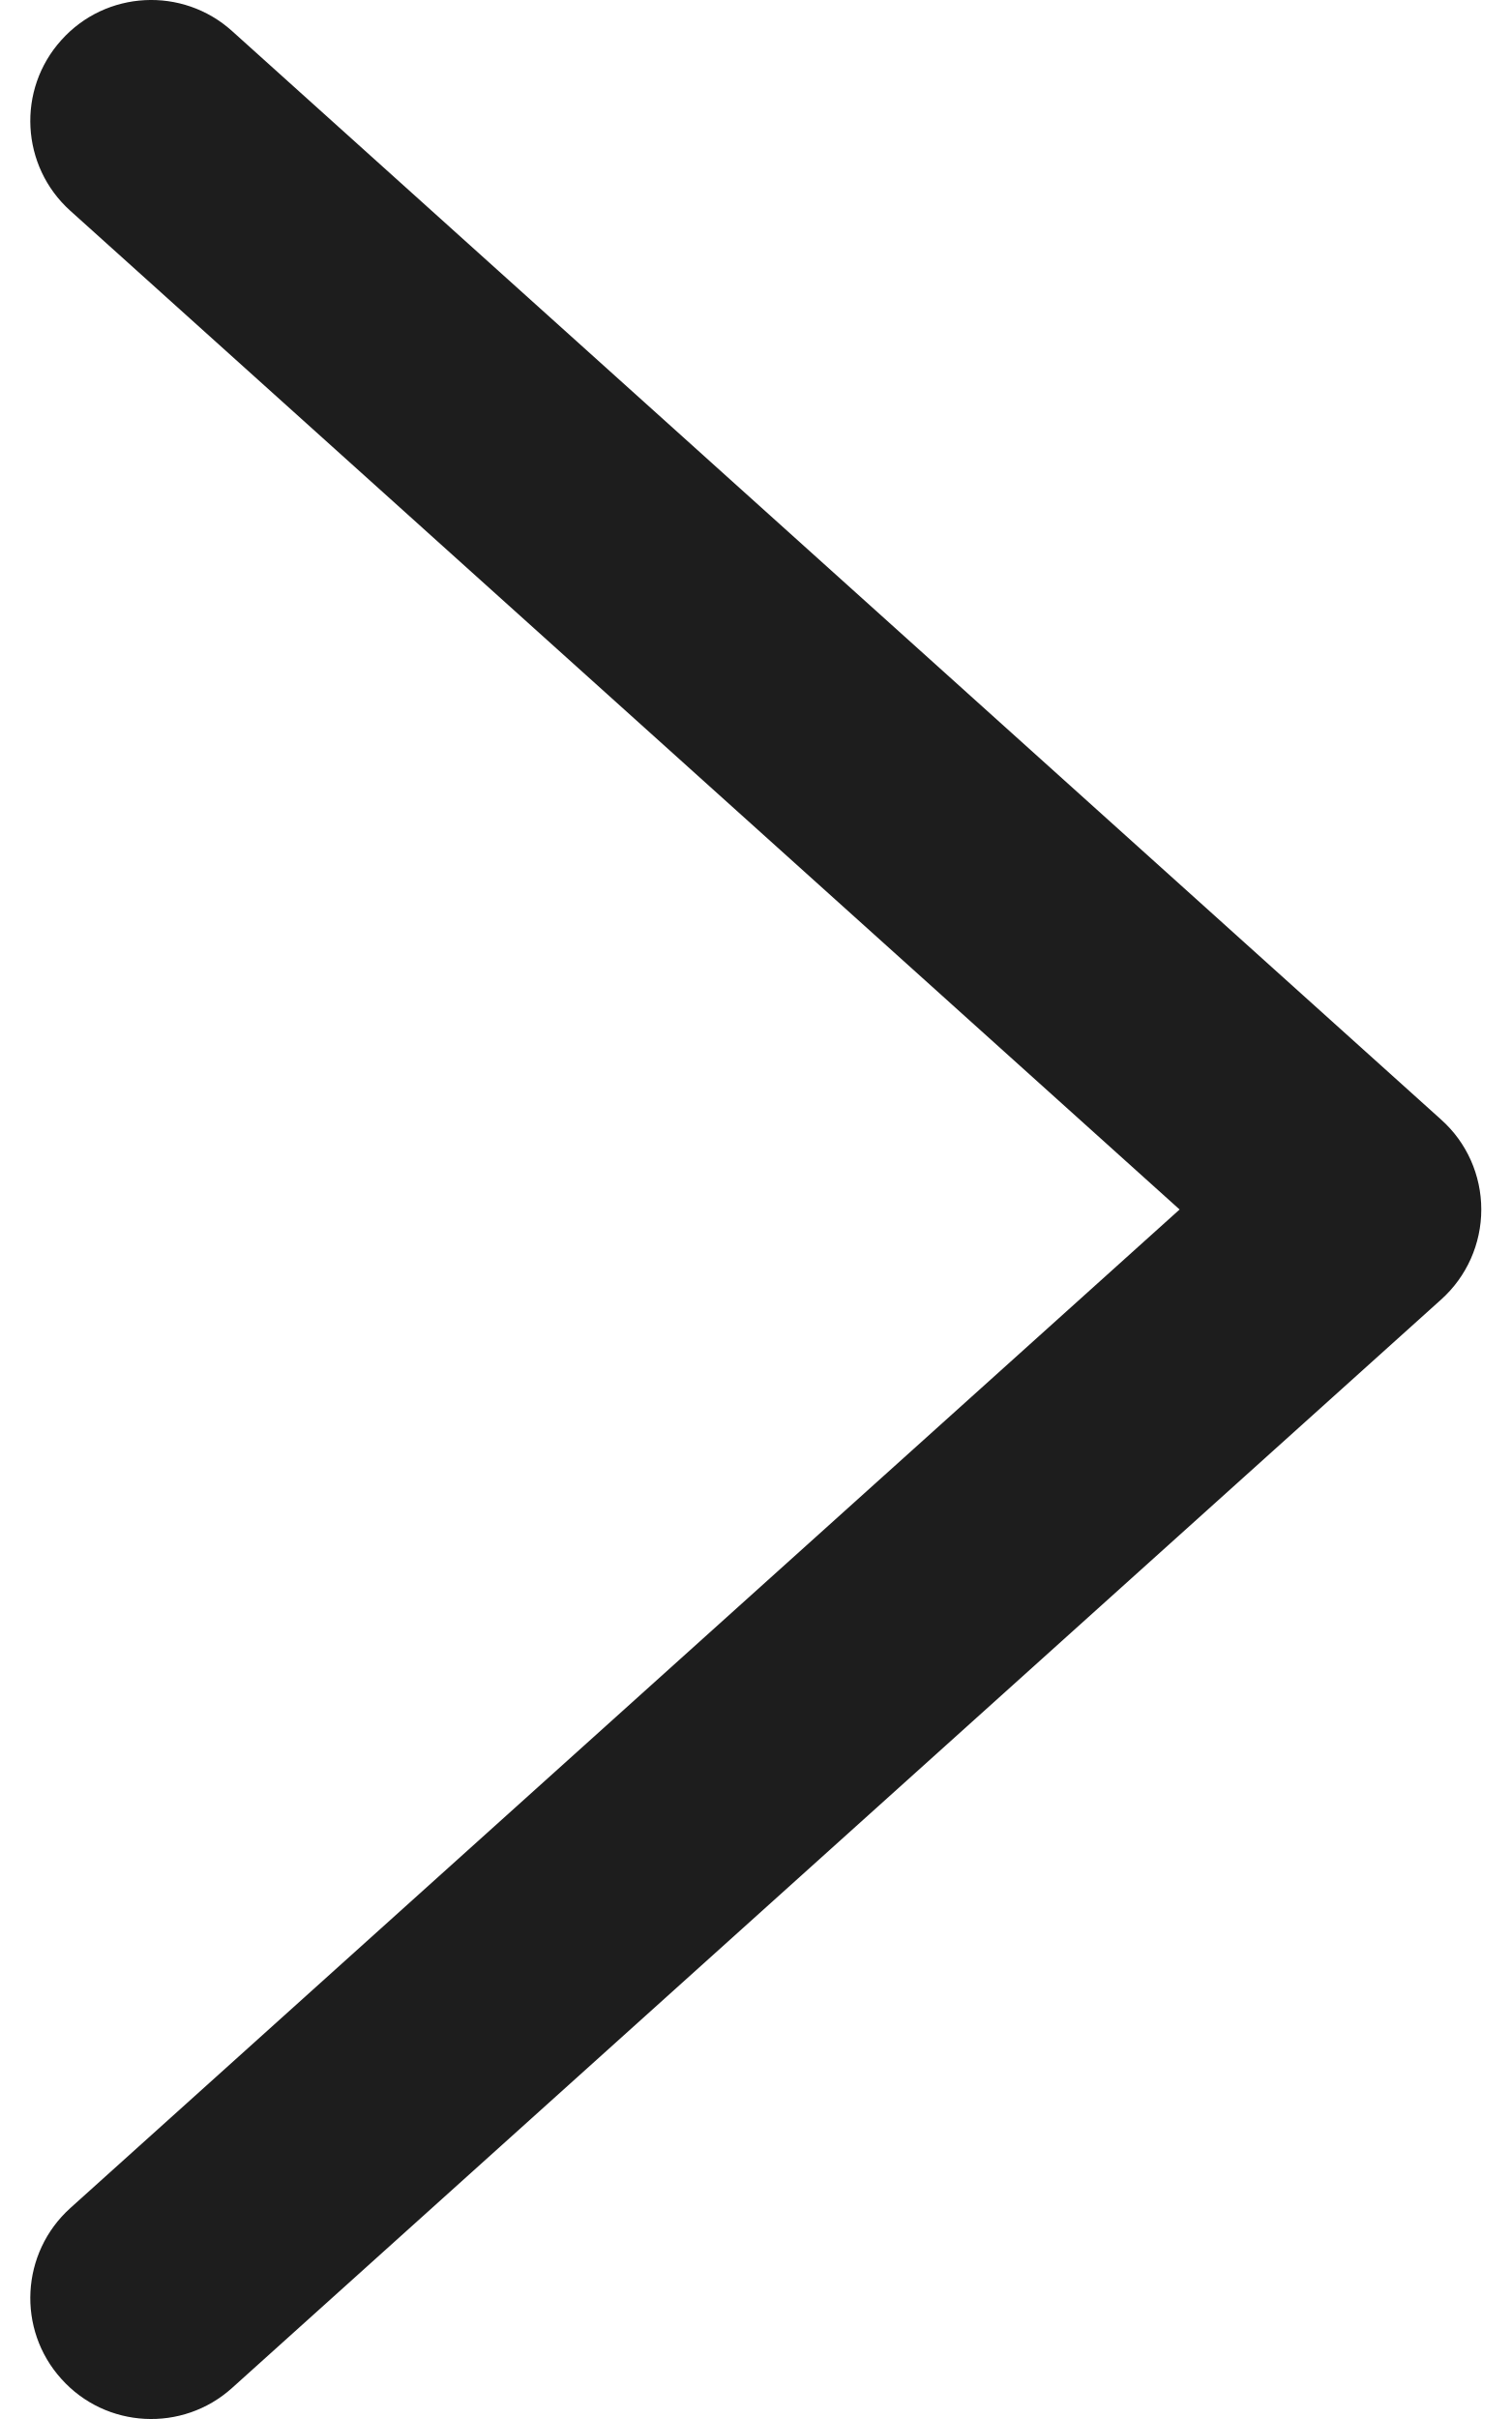
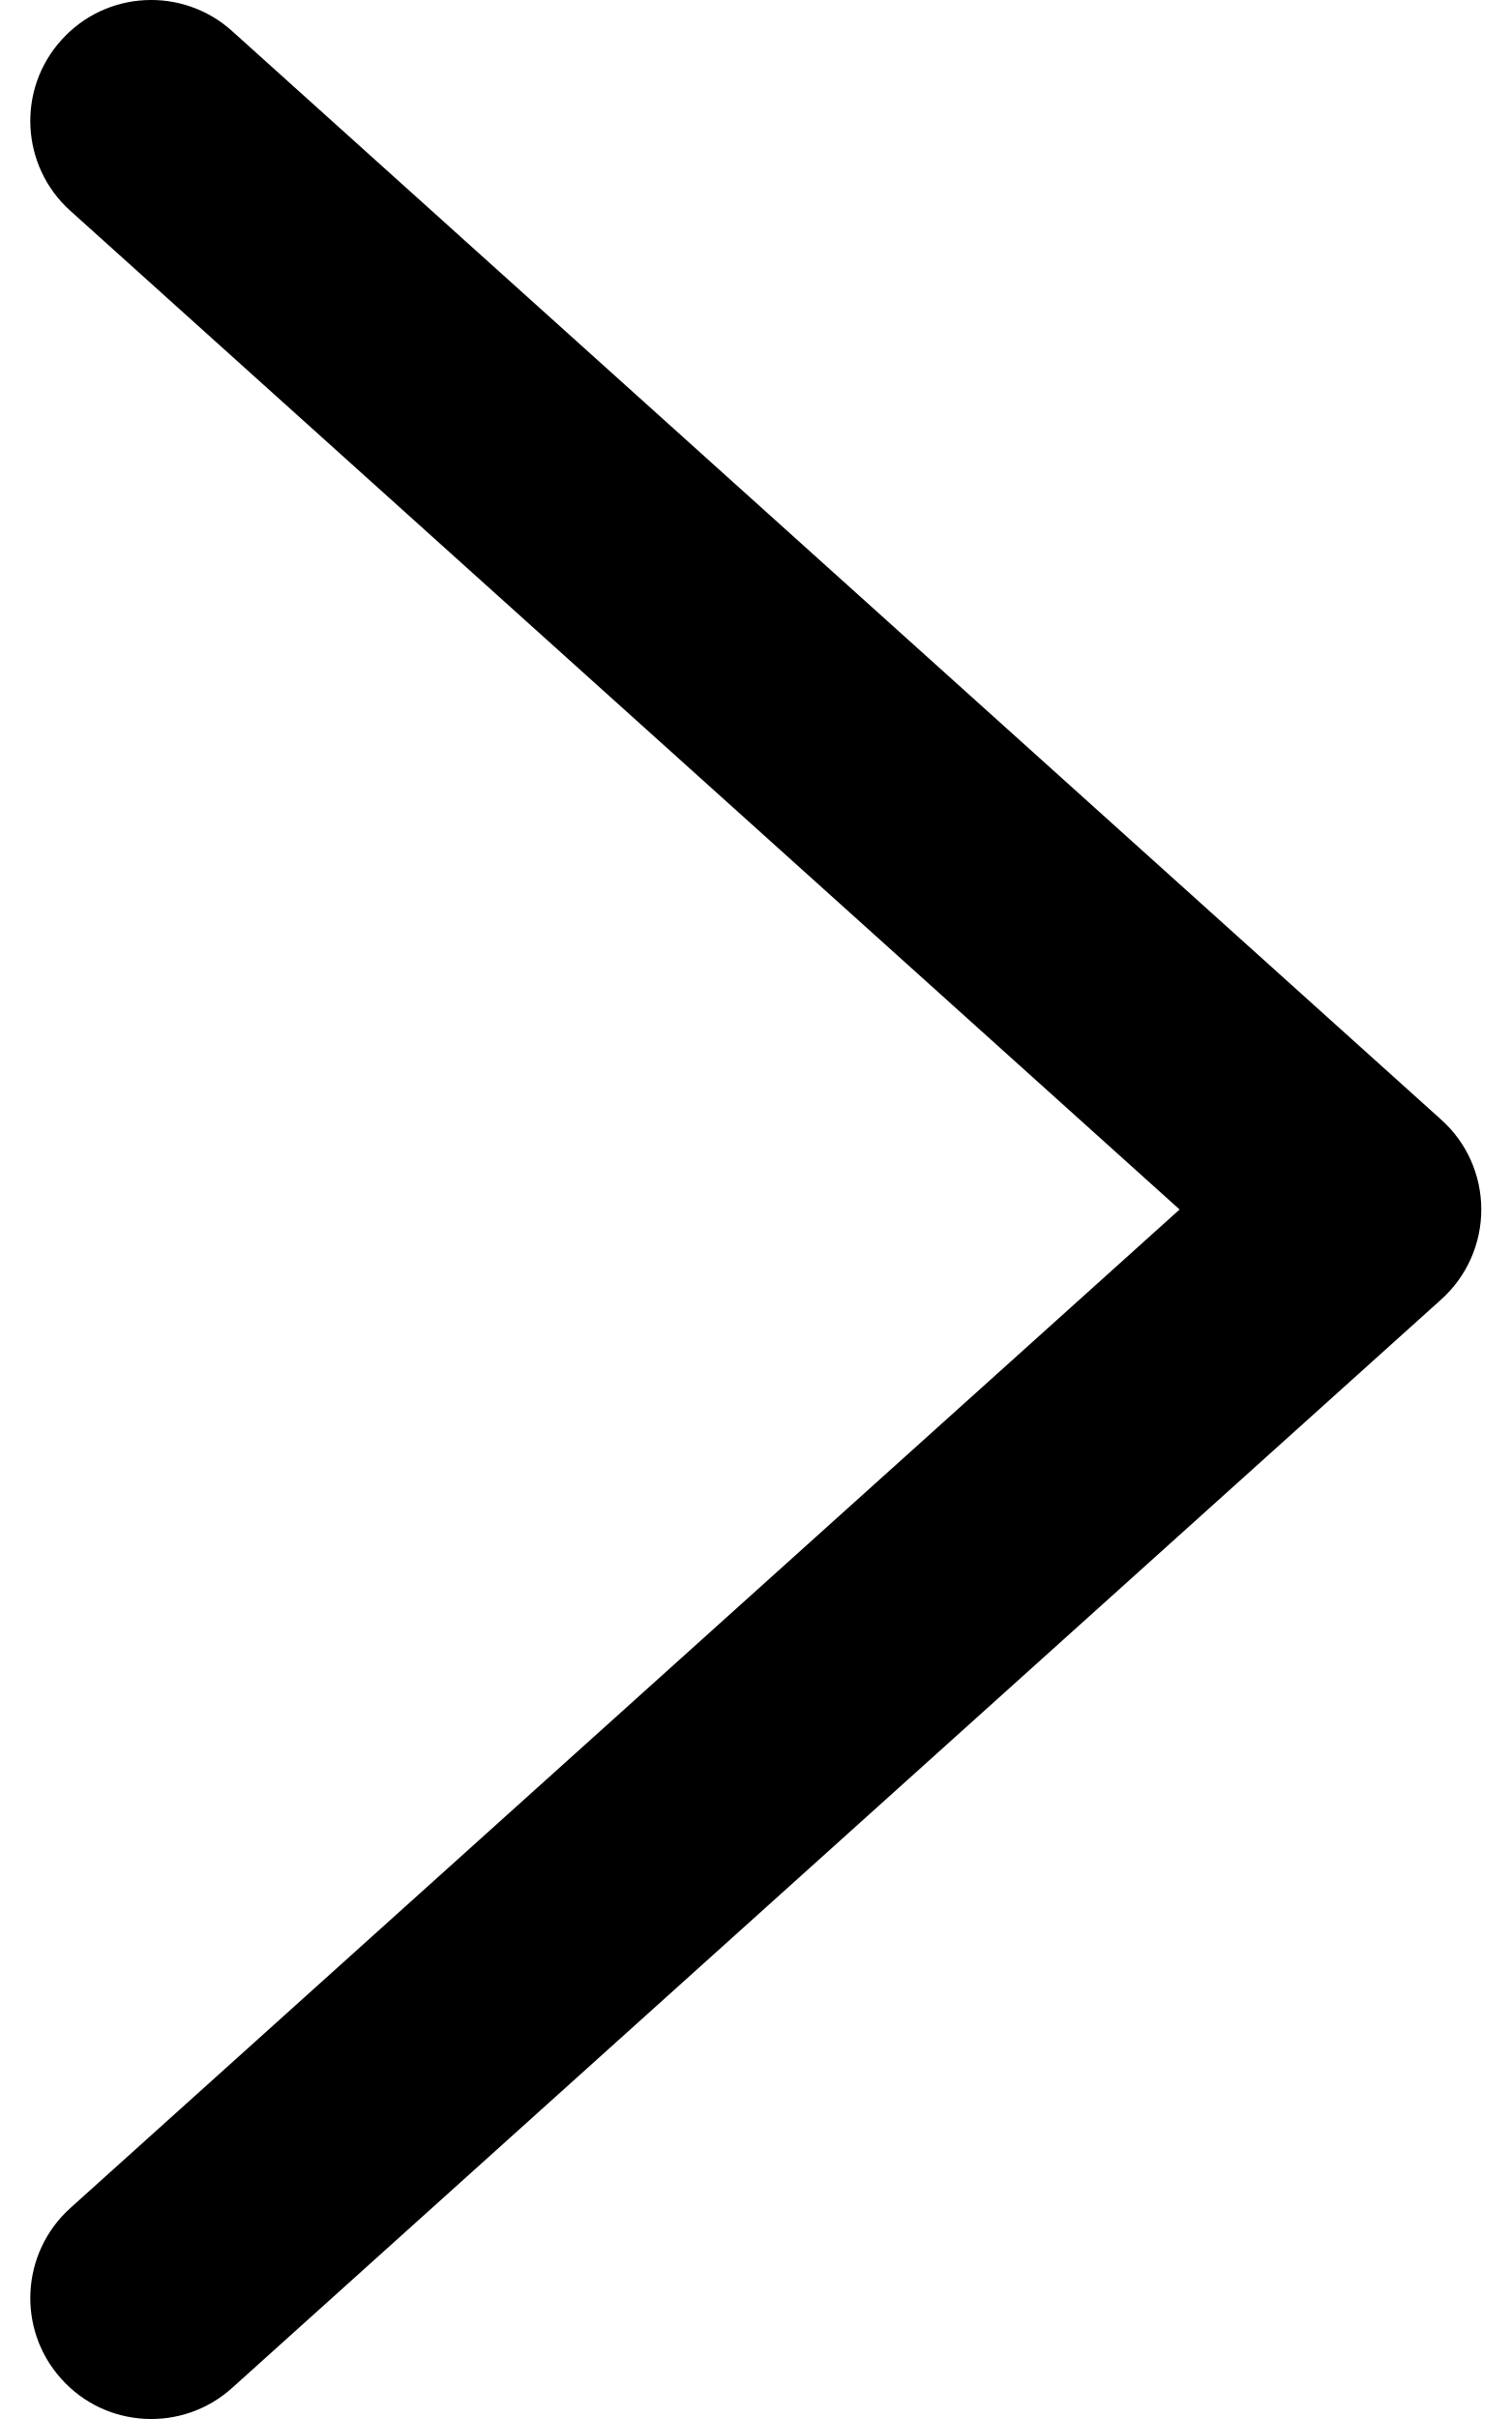
- <svg xmlns="http://www.w3.org/2000/svg" width="10" height="16" viewBox="0 0 10 16" fill="none">
-   <path fill-rule="evenodd" clip-rule="evenodd" d="M0.406 15.735C0.701 16.064 1.207 16.09 1.535 15.795L9.535 8.595C9.704 8.443 9.8 8.227 9.8 8C9.8 7.773 9.704 7.557 9.535 7.406L1.535 0.205C1.207 -0.09 0.701 -0.064 0.406 0.265C0.11 0.593 0.137 1.099 0.465 1.394L7.804 8L0.465 14.605C0.137 14.901 0.11 15.407 0.406 15.735Z" fill="#1D1D1D" />
+ <svg xmlns="http://www.w3.org/2000/svg" width="10" height="16" viewBox="0 0 10 16" fill="currentColor">
+   <path fill-rule="evenodd" clip-rule="evenodd" d="M0.406 15.735C0.701 16.064 1.207 16.09 1.535 15.795L9.535 8.595C9.704 8.443 9.8 8.227 9.8 8C9.8 7.773 9.704 7.557 9.535 7.406L1.535 0.205C1.207 -0.09 0.701 -0.064 0.406 0.265C0.11 0.593 0.137 1.099 0.465 1.394L7.804 8L0.465 14.605C0.137 14.901 0.11 15.407 0.406 15.735Z" fill="currentColor" />
</svg>
